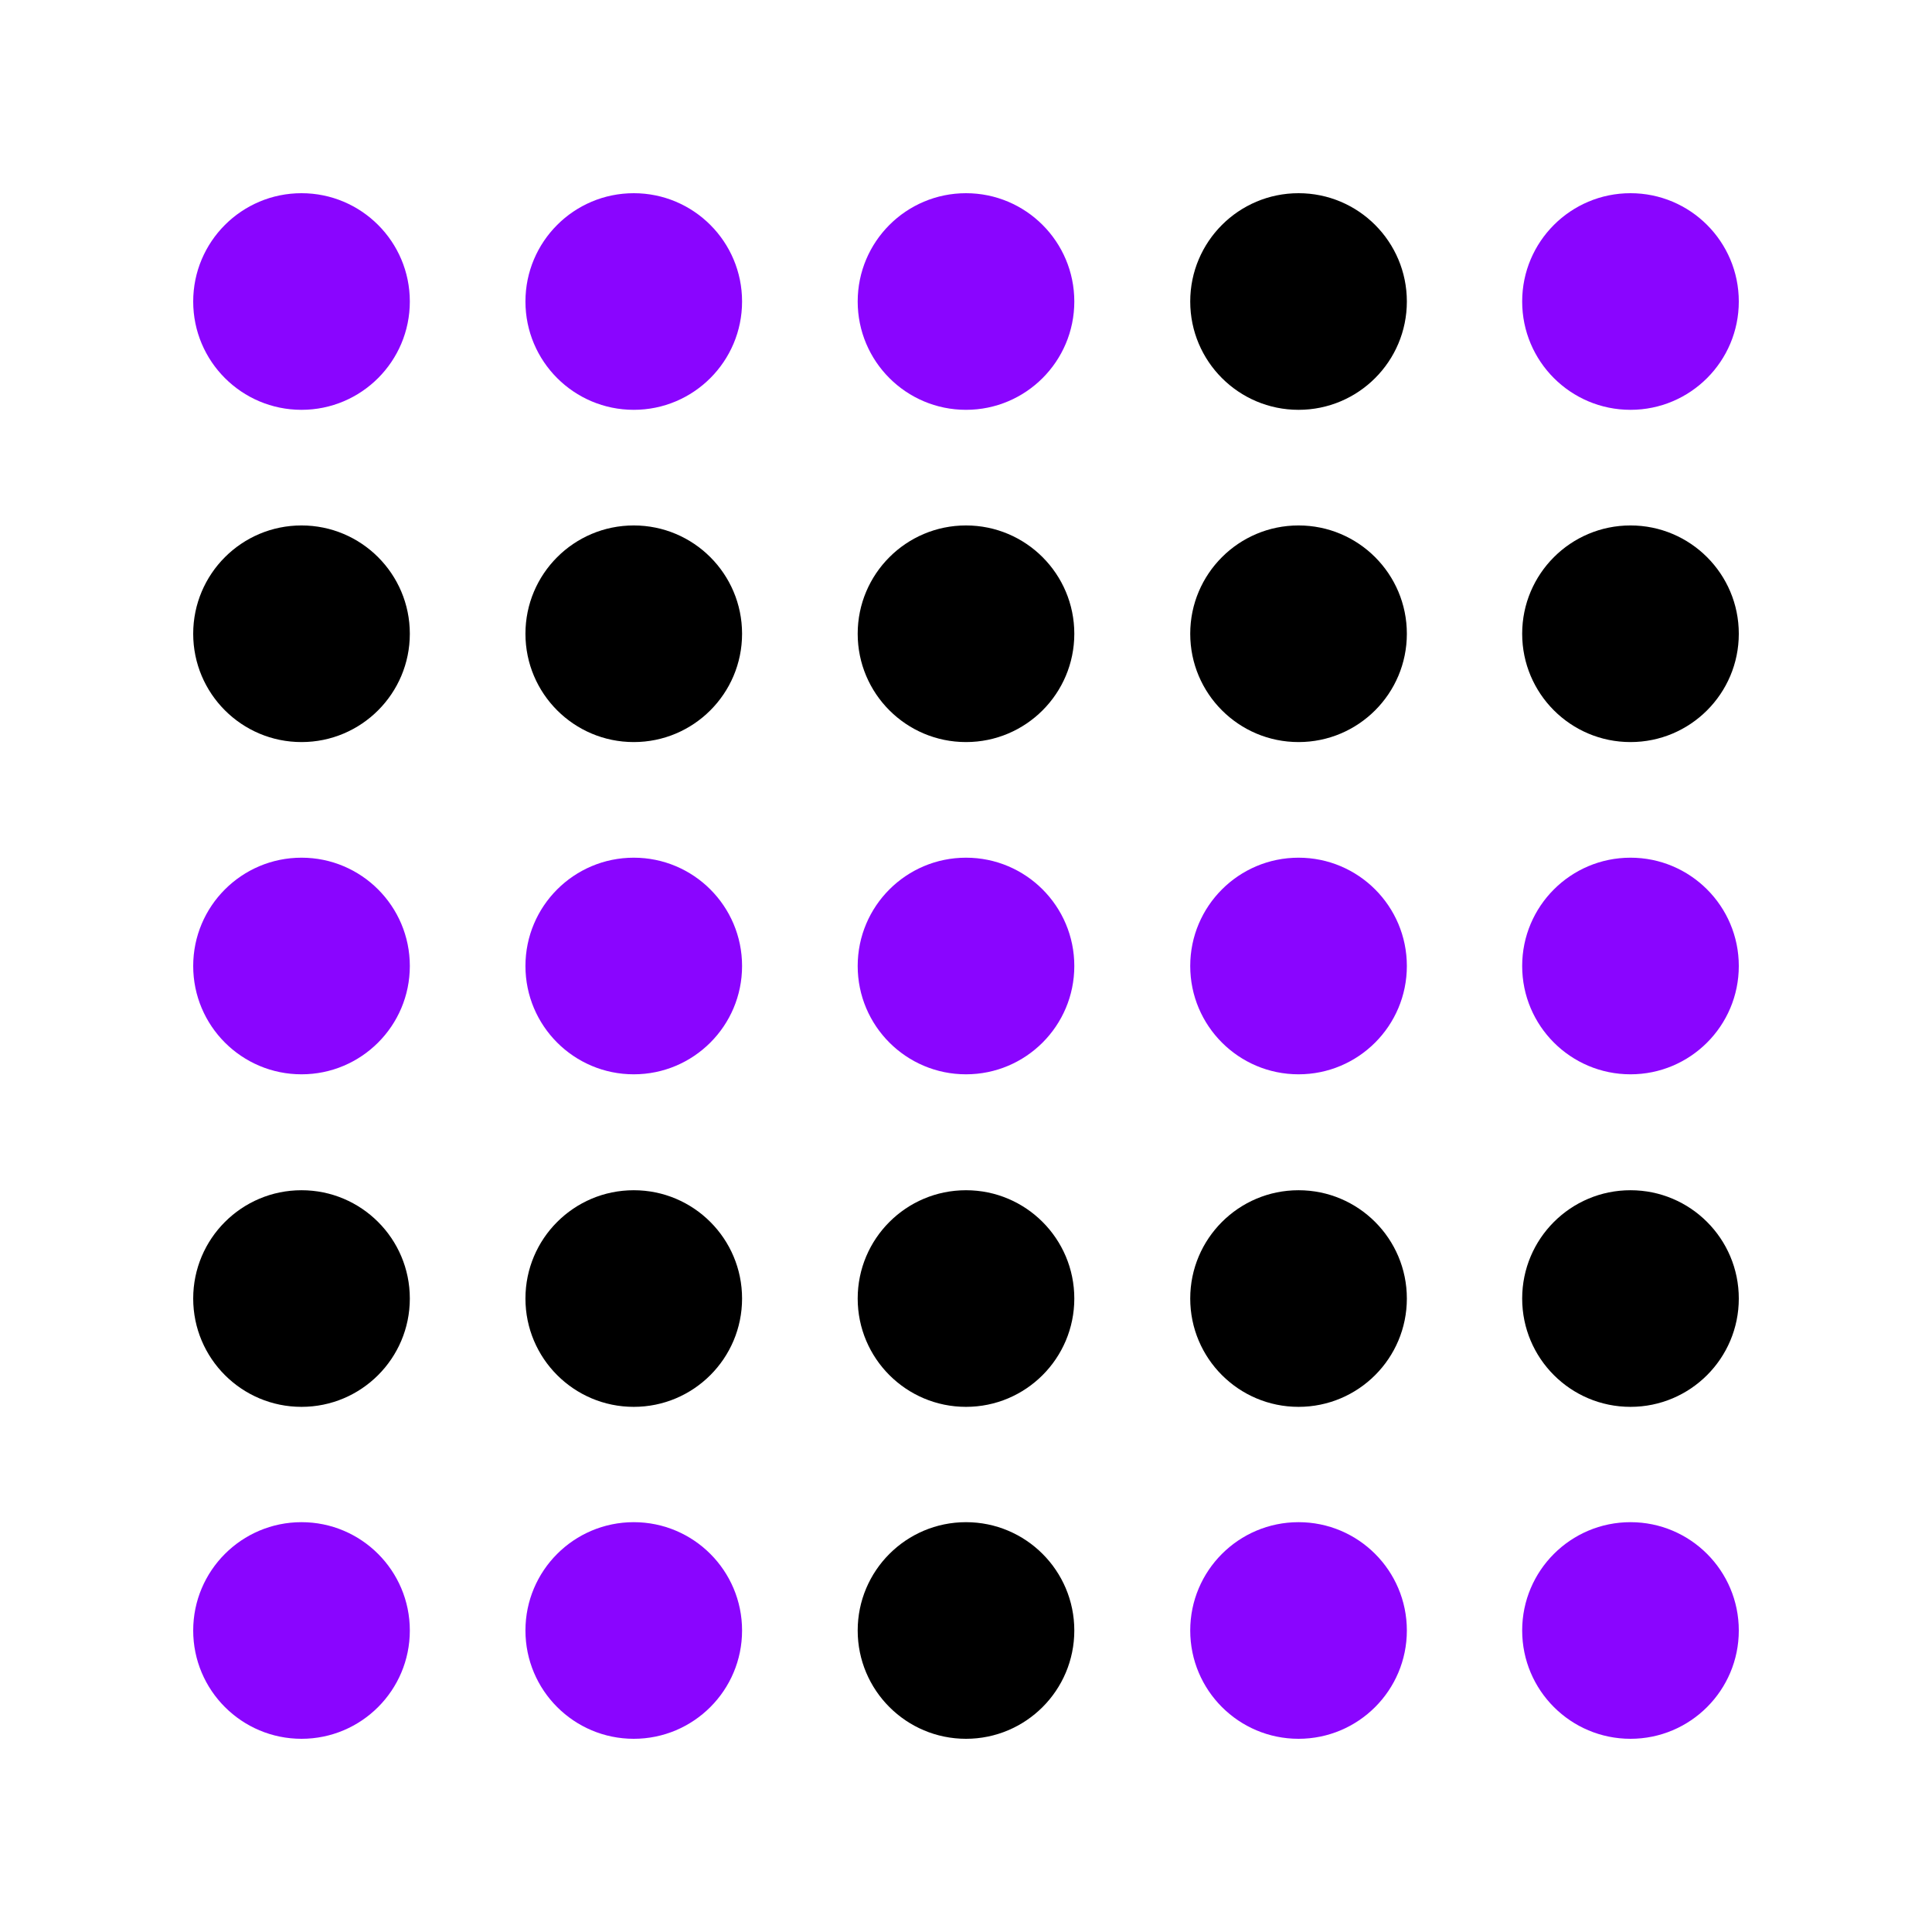
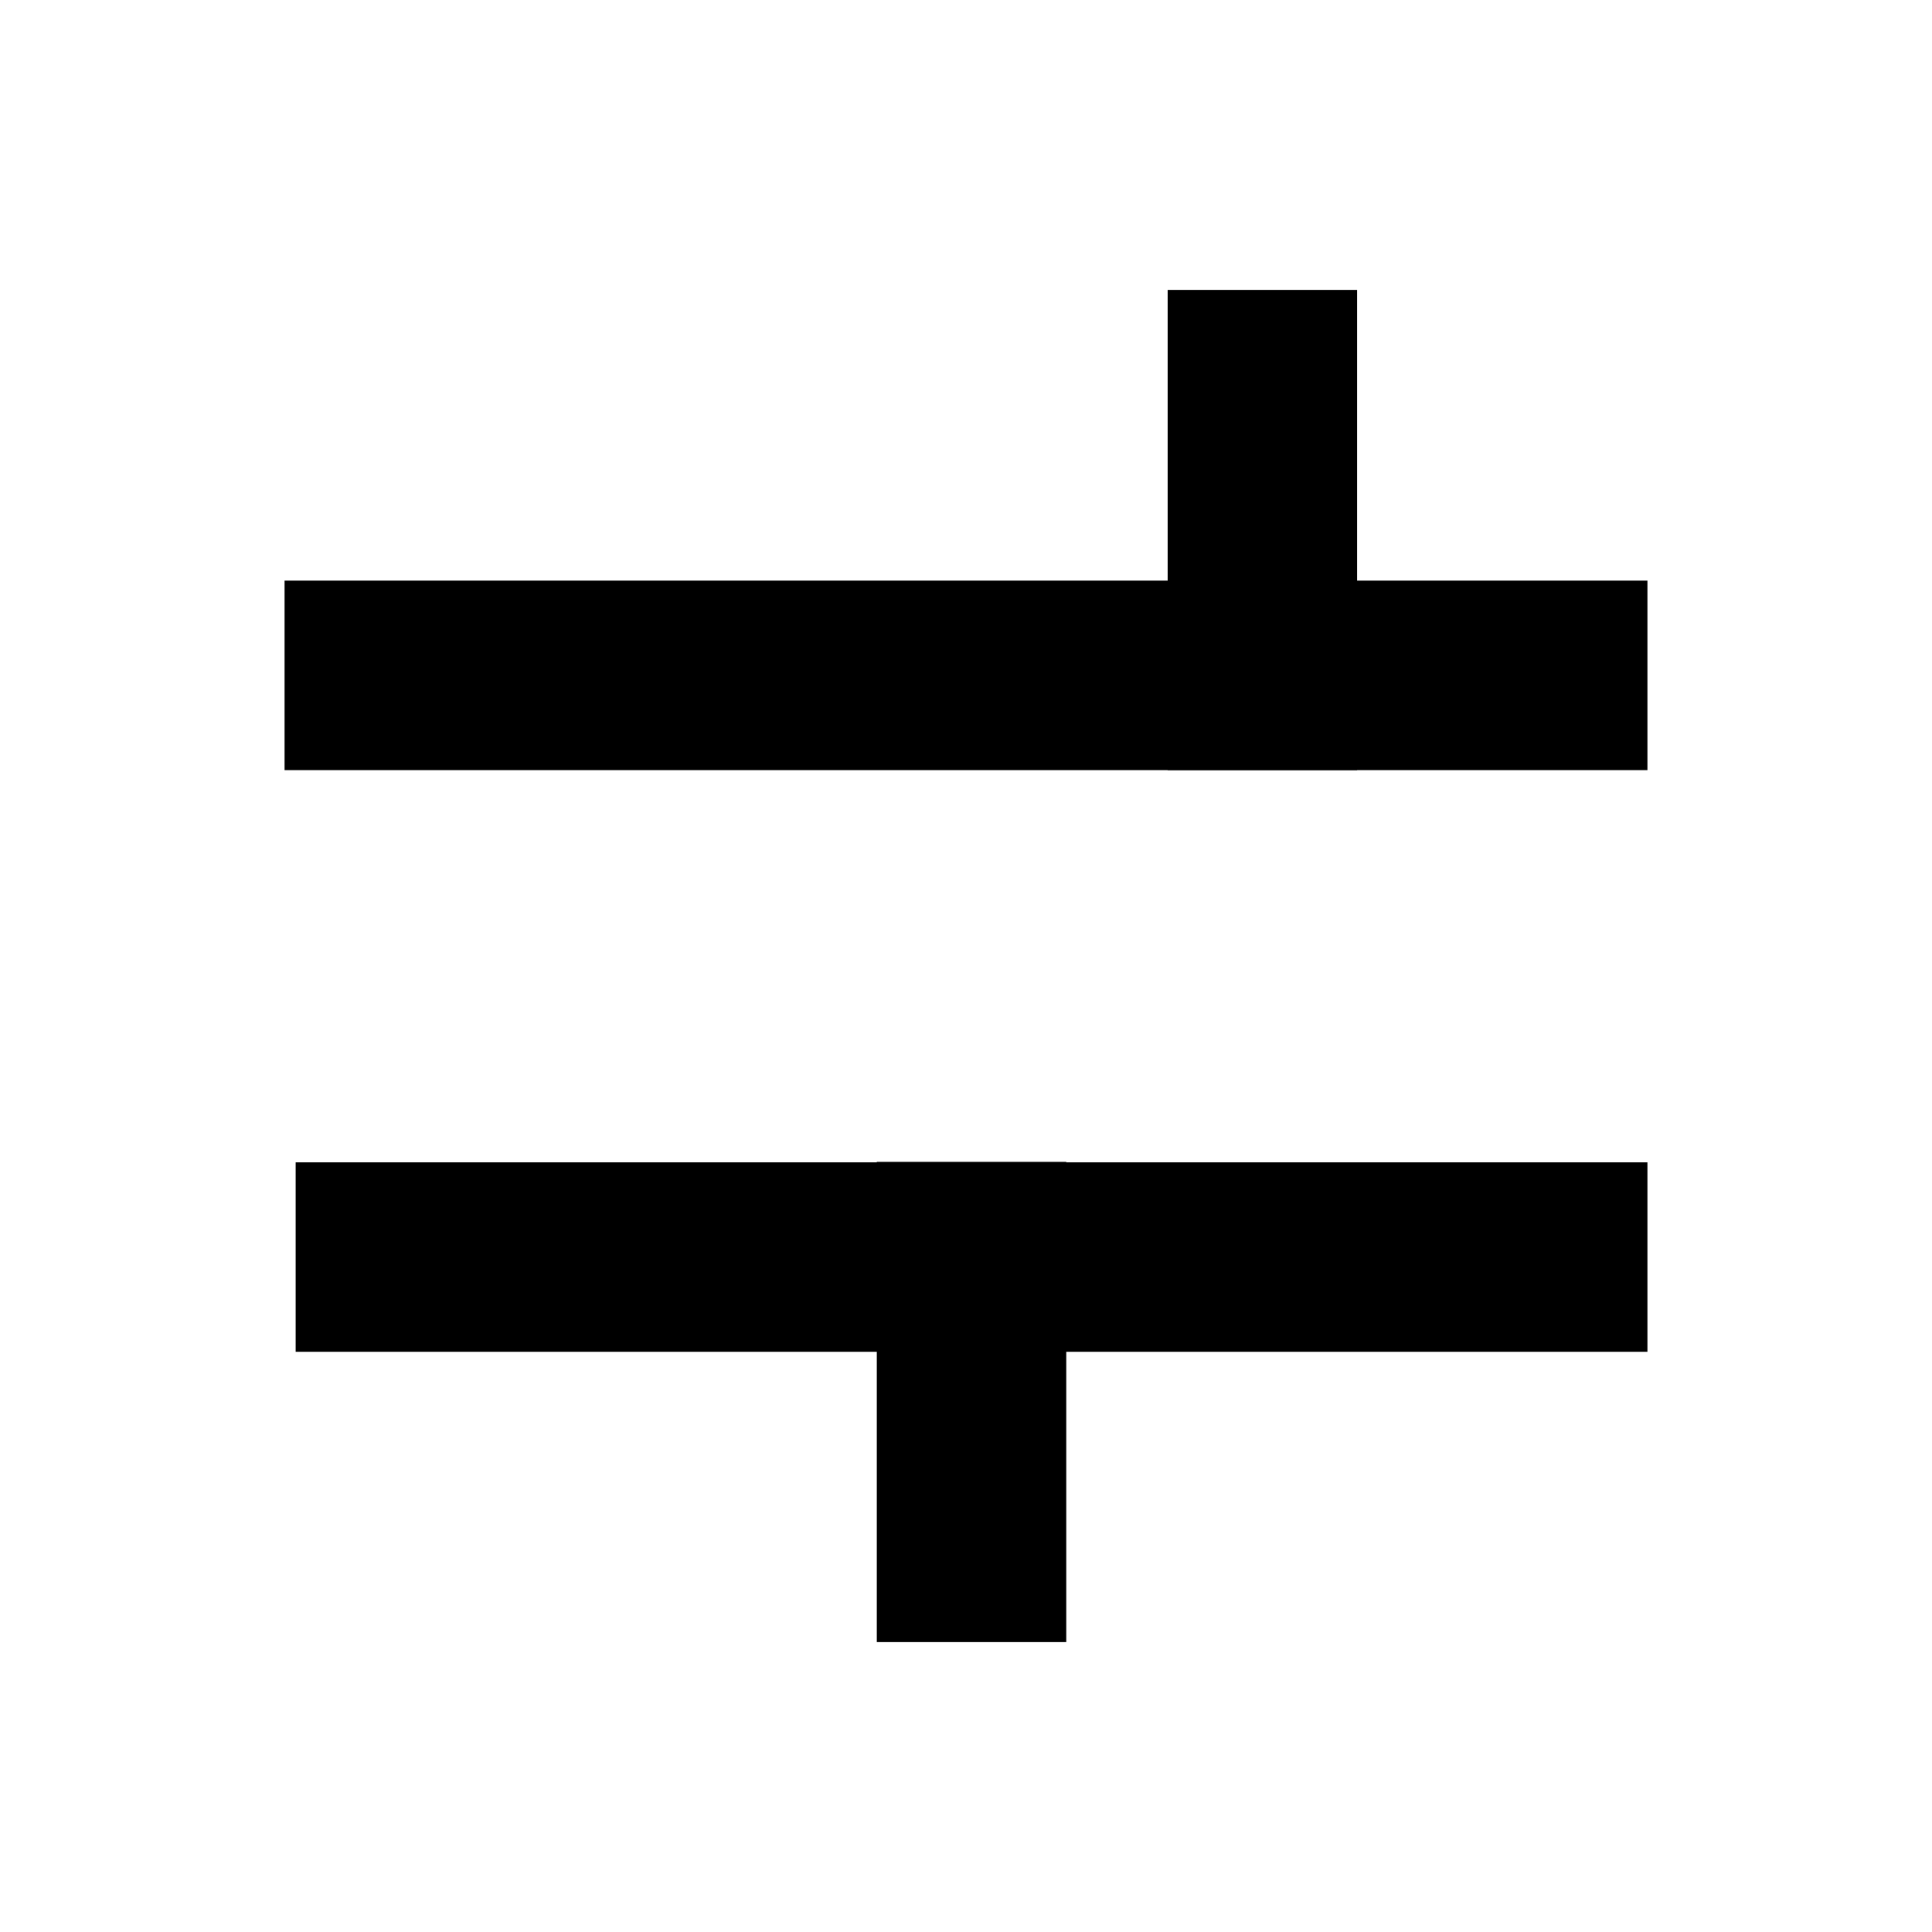
<svg xmlns="http://www.w3.org/2000/svg" width="500" zoomAndPan="magnify" viewBox="0 0 375 375" height="500" preserveAspectRatio="xMidYMid meet" version="1.0">
  <defs>
-     <clipPath id="b7cc87f822">
-       <path d="M 37.5 37.5 L 79.547 37.5 L 79.547 79.547 L 37.5 79.547 Z M 37.5 37.5 " clip-rule="nonzero" />
+     <clipPath id="7bfc11b116">
+       <path d="M 226.641 56.266 L 263.414 56.266 L 263.414 149.477 L 226.641 149.477 Z M 226.641 56.266 " clip-rule="nonzero" />
    </clipPath>
-     <clipPath id="02f29cc173">
-       <path d="M 58.523 37.5 C 46.914 37.5 37.5 46.914 37.5 58.523 C 37.5 70.133 46.914 79.547 58.523 79.547 C 70.133 79.547 79.547 70.133 79.547 58.523 C 79.547 46.914 70.133 37.5 58.523 37.5 Z M 58.523 37.5 " clip-rule="nonzero" />
+     <clipPath id="eeb35c5eb4">
+       <path d="M 0.641 0.266 L 37.414 0.266 L 37.414 93.477 L 0.641 93.477 Z M 0.641 0.266 " clip-rule="nonzero" />
    </clipPath>
-     <clipPath id="fdd6ff0044">
-       <path d="M 0.5 0.5 L 42.547 0.5 L 42.547 42.547 L 0.5 42.547 Z M 0.5 0.5 " clip-rule="nonzero" />
+     <clipPath id="6b69ad24bf">
+       <rect x="0" width="38" y="0" height="94" />
    </clipPath>
-     <clipPath id="da0d7cbfb8">
-       <path d="M 21.523 0.5 C 9.914 0.5 0.5 9.914 0.5 21.523 C 0.5 33.133 9.914 42.547 21.523 42.547 C 33.133 42.547 42.547 33.133 42.547 21.523 C 42.547 9.914 33.133 0.5 21.523 0.5 Z M 21.523 0.5 " clip-rule="nonzero" />
+     <clipPath id="0e80006c77">
+       <path d="M 57.387 225.609 L 319.766 225.609 L 319.766 262.383 L 57.387 262.383 Z M 57.387 225.609 " clip-rule="nonzero" />
    </clipPath>
-     <clipPath id="f6056f87f8">
-       <rect x="0" width="43" y="0" height="43" />
+     <clipPath id="fe30d08d84">
+       <path d="M 0.387 0.609 L 262.766 0.609 L 262.766 37.383 L 0.387 37.383 Z M 0.387 0.609 " clip-rule="nonzero" />
    </clipPath>
-     <clipPath id="c75d7dd7db">
-       <path d="M 295.453 37.5 L 337.5 37.5 L 337.5 79.547 L 295.453 79.547 Z M 295.453 37.5 " clip-rule="nonzero" />
+     <clipPath id="b27c2a2156">
+       <rect x="0" width="263" y="0" height="38" />
    </clipPath>
-     <clipPath id="fdfe52f31f">
-       <path d="M 316.477 37.5 C 304.867 37.5 295.453 46.914 295.453 58.523 C 295.453 70.133 304.867 79.547 316.477 79.547 C 328.086 79.547 337.5 70.133 337.5 58.523 C 337.5 46.914 328.086 37.5 316.477 37.5 Z M 316.477 37.5 " clip-rule="nonzero" />
+     <clipPath id="7df6dd74f3">
+       <path d="M 170.188 225.523 L 206.961 225.523 L 206.961 318.734 L 170.188 318.734 Z M 170.188 225.523 " clip-rule="nonzero" />
    </clipPath>
-     <clipPath id="7396604ff1">
-       <path d="M 0.453 0.5 L 42.5 0.5 L 42.5 42.547 L 0.453 42.547 Z M 0.453 0.5 " clip-rule="nonzero" />
+     <clipPath id="12813ee819">
+       <path d="M 0.188 0.523 L 36.961 0.523 L 36.961 93.734 L 0.188 93.734 Z M 0.188 0.523 " clip-rule="nonzero" />
    </clipPath>
-     <clipPath id="68722f628d">
-       <path d="M 21.477 0.5 C 9.867 0.5 0.453 9.914 0.453 21.523 C 0.453 33.133 9.867 42.547 21.477 42.547 C 33.086 42.547 42.5 33.133 42.5 21.523 C 42.5 9.914 33.086 0.5 21.477 0.5 Z M 21.477 0.5 " clip-rule="nonzero" />
+     <clipPath id="44396a4807">
+       <rect x="0" width="37" y="0" height="94" />
    </clipPath>
-     <clipPath id="6cba1efe5e">
-       <rect x="0" width="43" y="0" height="43" />
+     <clipPath id="000f32b70b">
+       <path d="M 55.234 112.703 L 319.766 112.703 L 319.766 149.477 L 55.234 149.477 Z M 55.234 112.703 " clip-rule="nonzero" />
    </clipPath>
-     <clipPath id="118b6ec4f4">
-       <path d="M 231.023 37.5 L 273.07 37.5 L 273.07 79.547 L 231.023 79.547 Z M 231.023 37.5 " clip-rule="nonzero" />
+     <clipPath id="71a1017df6">
+       <path d="M 0.234 0.703 L 264.766 0.703 L 264.766 37.477 L 0.234 37.477 Z M 0.234 0.703 " clip-rule="nonzero" />
    </clipPath>
-     <clipPath id="179e38db9d">
-       <path d="M 252.047 37.5 C 240.434 37.5 231.023 46.914 231.023 58.523 C 231.023 70.133 240.434 79.547 252.047 79.547 C 263.656 79.547 273.07 70.133 273.07 58.523 C 273.07 46.914 263.656 37.5 252.047 37.5 Z M 252.047 37.5 " clip-rule="nonzero" />
-     </clipPath>
-     <clipPath id="b4bcb1cd19">
-       <path d="M 0.023 0.5 L 42.07 0.5 L 42.07 42.547 L 0.023 42.547 Z M 0.023 0.5 " clip-rule="nonzero" />
-     </clipPath>
-     <clipPath id="830bb03165">
-       <path d="M 21.047 0.5 C 9.434 0.5 0.023 9.914 0.023 21.523 C 0.023 33.133 9.434 42.547 21.047 42.547 C 32.656 42.547 42.07 33.133 42.07 21.523 C 42.07 9.914 32.656 0.5 21.047 0.5 Z M 21.047 0.5 " clip-rule="nonzero" />
-     </clipPath>
-     <clipPath id="c12edaf588">
-       <rect x="0" width="43" y="0" height="43" />
-     </clipPath>
-     <clipPath id="856607cf2e">
-       <path d="M 166.477 37.5 L 208.523 37.5 L 208.523 79.547 L 166.477 79.547 Z M 166.477 37.5 " clip-rule="nonzero" />
-     </clipPath>
-     <clipPath id="7c5241857f">
-       <path d="M 187.5 37.5 C 175.891 37.5 166.477 46.914 166.477 58.523 C 166.477 70.133 175.891 79.547 187.5 79.547 C 199.109 79.547 208.523 70.133 208.523 58.523 C 208.523 46.914 199.109 37.5 187.5 37.5 Z M 187.5 37.5 " clip-rule="nonzero" />
-     </clipPath>
-     <clipPath id="4b25b740ee">
-       <path d="M 0.477 0.5 L 42.523 0.5 L 42.523 42.547 L 0.477 42.547 Z M 0.477 0.5 " clip-rule="nonzero" />
-     </clipPath>
-     <clipPath id="f55516808a">
-       <path d="M 21.5 0.5 C 9.891 0.5 0.477 9.914 0.477 21.523 C 0.477 33.133 9.891 42.547 21.5 42.547 C 33.109 42.547 42.523 33.133 42.523 21.523 C 42.523 9.914 33.109 0.5 21.5 0.5 Z M 21.5 0.5 " clip-rule="nonzero" />
-     </clipPath>
-     <clipPath id="4a8f5d9f21">
-       <rect x="0" width="43" y="0" height="43" />
-     </clipPath>
-     <clipPath id="ba460a7b41">
-       <path d="M 101.988 37.5 L 144.035 37.5 L 144.035 79.547 L 101.988 79.547 Z M 101.988 37.5 " clip-rule="nonzero" />
-     </clipPath>
-     <clipPath id="b737ef1471">
-       <path d="M 123.012 37.5 C 111.402 37.5 101.988 46.914 101.988 58.523 C 101.988 70.133 111.402 79.547 123.012 79.547 C 134.621 79.547 144.035 70.133 144.035 58.523 C 144.035 46.914 134.621 37.5 123.012 37.5 Z M 123.012 37.5 " clip-rule="nonzero" />
-     </clipPath>
-     <clipPath id="ec543668f6">
-       <path d="M 0.988 0.5 L 43.035 0.5 L 43.035 42.547 L 0.988 42.547 Z M 0.988 0.5 " clip-rule="nonzero" />
-     </clipPath>
-     <clipPath id="4775b580ec">
-       <path d="M 22.012 0.5 C 10.402 0.5 0.988 9.914 0.988 21.523 C 0.988 33.133 10.402 42.547 22.012 42.547 C 33.621 42.547 43.035 33.133 43.035 21.523 C 43.035 9.914 33.621 0.5 22.012 0.5 Z M 22.012 0.5 " clip-rule="nonzero" />
-     </clipPath>
-     <clipPath id="95c10ba6c9">
-       <rect x="0" width="44" y="0" height="43" />
-     </clipPath>
-     <clipPath id="ed54e9bbd6">
-       <path d="M 37.5 295.453 L 79.547 295.453 L 79.547 337.5 L 37.5 337.5 Z M 37.5 295.453 " clip-rule="nonzero" />
-     </clipPath>
-     <clipPath id="9eb461f416">
-       <path d="M 58.523 295.453 C 46.914 295.453 37.5 304.867 37.5 316.477 C 37.5 328.086 46.914 337.5 58.523 337.5 C 70.133 337.5 79.547 328.086 79.547 316.477 C 79.547 304.867 70.133 295.453 58.523 295.453 Z M 58.523 295.453 " clip-rule="nonzero" />
-     </clipPath>
-     <clipPath id="e988639d2c">
-       <path d="M 0.5 0.453 L 42.547 0.453 L 42.547 42.5 L 0.5 42.5 Z M 0.5 0.453 " clip-rule="nonzero" />
-     </clipPath>
-     <clipPath id="8068fa6f18">
-       <path d="M 21.523 0.453 C 9.914 0.453 0.5 9.867 0.5 21.477 C 0.5 33.086 9.914 42.5 21.523 42.5 C 33.133 42.5 42.547 33.086 42.547 21.477 C 42.547 9.867 33.133 0.453 21.523 0.453 Z M 21.523 0.453 " clip-rule="nonzero" />
-     </clipPath>
-     <clipPath id="e9993367c6">
-       <rect x="0" width="43" y="0" height="43" />
-     </clipPath>
-     <clipPath id="5bd8928b0b">
-       <path d="M 295.453 295.453 L 337.5 295.453 L 337.5 337.5 L 295.453 337.5 Z M 295.453 295.453 " clip-rule="nonzero" />
-     </clipPath>
-     <clipPath id="c57d784dae">
-       <path d="M 316.477 295.453 C 304.867 295.453 295.453 304.867 295.453 316.477 C 295.453 328.086 304.867 337.5 316.477 337.5 C 328.086 337.5 337.5 328.086 337.5 316.477 C 337.5 304.867 328.086 295.453 316.477 295.453 Z M 316.477 295.453 " clip-rule="nonzero" />
-     </clipPath>
-     <clipPath id="91f82d8975">
-       <path d="M 0.453 0.453 L 42.5 0.453 L 42.5 42.5 L 0.453 42.5 Z M 0.453 0.453 " clip-rule="nonzero" />
-     </clipPath>
-     <clipPath id="a31ecbf1a3">
-       <path d="M 21.477 0.453 C 9.867 0.453 0.453 9.867 0.453 21.477 C 0.453 33.086 9.867 42.5 21.477 42.5 C 33.086 42.5 42.5 33.086 42.5 21.477 C 42.5 9.867 33.086 0.453 21.477 0.453 Z M 21.477 0.453 " clip-rule="nonzero" />
-     </clipPath>
-     <clipPath id="d0fc33771a">
-       <rect x="0" width="43" y="0" height="43" />
-     </clipPath>
-     <clipPath id="ccffa9a12c">
-       <path d="M 231.023 295.453 L 273.07 295.453 L 273.07 337.5 L 231.023 337.5 Z M 231.023 295.453 " clip-rule="nonzero" />
-     </clipPath>
-     <clipPath id="209bd04073">
-       <path d="M 252.047 295.453 C 240.434 295.453 231.023 304.867 231.023 316.477 C 231.023 328.086 240.434 337.5 252.047 337.5 C 263.656 337.5 273.07 328.086 273.07 316.477 C 273.07 304.867 263.656 295.453 252.047 295.453 Z M 252.047 295.453 " clip-rule="nonzero" />
-     </clipPath>
-     <clipPath id="bd1d954bd2">
-       <path d="M 0.023 0.453 L 42.07 0.453 L 42.07 42.5 L 0.023 42.5 Z M 0.023 0.453 " clip-rule="nonzero" />
-     </clipPath>
-     <clipPath id="dc07e98815">
-       <path d="M 21.047 0.453 C 9.434 0.453 0.023 9.867 0.023 21.477 C 0.023 33.086 9.434 42.5 21.047 42.5 C 32.656 42.5 42.07 33.086 42.07 21.477 C 42.07 9.867 32.656 0.453 21.047 0.453 Z M 21.047 0.453 " clip-rule="nonzero" />
-     </clipPath>
-     <clipPath id="2697243ef0">
-       <rect x="0" width="43" y="0" height="43" />
-     </clipPath>
-     <clipPath id="33dfe5d5b3">
-       <path d="M 166.477 295.453 L 208.523 295.453 L 208.523 337.5 L 166.477 337.5 Z M 166.477 295.453 " clip-rule="nonzero" />
-     </clipPath>
-     <clipPath id="868593ef85">
-       <path d="M 187.5 295.453 C 175.891 295.453 166.477 304.867 166.477 316.477 C 166.477 328.086 175.891 337.5 187.5 337.5 C 199.109 337.5 208.523 328.086 208.523 316.477 C 208.523 304.867 199.109 295.453 187.5 295.453 Z M 187.5 295.453 " clip-rule="nonzero" />
-     </clipPath>
-     <clipPath id="5029c02cc2">
-       <path d="M 0.477 0.453 L 42.523 0.453 L 42.523 42.5 L 0.477 42.5 Z M 0.477 0.453 " clip-rule="nonzero" />
-     </clipPath>
-     <clipPath id="95cfa696e7">
-       <path d="M 21.5 0.453 C 9.891 0.453 0.477 9.867 0.477 21.477 C 0.477 33.086 9.891 42.5 21.5 42.5 C 33.109 42.5 42.523 33.086 42.523 21.477 C 42.523 9.867 33.109 0.453 21.5 0.453 Z M 21.5 0.453 " clip-rule="nonzero" />
-     </clipPath>
-     <clipPath id="de956179e1">
-       <rect x="0" width="43" y="0" height="43" />
-     </clipPath>
-     <clipPath id="b2291c31e9">
-       <path d="M 101.988 295.453 L 144.035 295.453 L 144.035 337.5 L 101.988 337.5 Z M 101.988 295.453 " clip-rule="nonzero" />
-     </clipPath>
-     <clipPath id="14c9822f88">
-       <path d="M 123.012 295.453 C 111.402 295.453 101.988 304.867 101.988 316.477 C 101.988 328.086 111.402 337.5 123.012 337.5 C 134.621 337.5 144.035 328.086 144.035 316.477 C 144.035 304.867 134.621 295.453 123.012 295.453 Z M 123.012 295.453 " clip-rule="nonzero" />
-     </clipPath>
-     <clipPath id="e971807c62">
-       <path d="M 0.988 0.453 L 43.035 0.453 L 43.035 42.5 L 0.988 42.5 Z M 0.988 0.453 " clip-rule="nonzero" />
-     </clipPath>
-     <clipPath id="0590943bae">
-       <path d="M 22.012 0.453 C 10.402 0.453 0.988 9.867 0.988 21.477 C 0.988 33.086 10.402 42.5 22.012 42.5 C 33.621 42.5 43.035 33.086 43.035 21.477 C 43.035 9.867 33.621 0.453 22.012 0.453 Z M 22.012 0.453 " clip-rule="nonzero" />
-     </clipPath>
-     <clipPath id="23e03522a2">
-       <rect x="0" width="44" y="0" height="43" />
-     </clipPath>
-     <clipPath id="eceee1258b">
-       <path d="M 37.5 166.477 L 79.547 166.477 L 79.547 208.523 L 37.5 208.523 Z M 37.5 166.477 " clip-rule="nonzero" />
-     </clipPath>
-     <clipPath id="30b3b75b47">
-       <path d="M 58.523 166.477 C 46.914 166.477 37.5 175.891 37.5 187.5 C 37.5 199.109 46.914 208.523 58.523 208.523 C 70.133 208.523 79.547 199.109 79.547 187.5 C 79.547 175.891 70.133 166.477 58.523 166.477 Z M 58.523 166.477 " clip-rule="nonzero" />
-     </clipPath>
-     <clipPath id="5378fe4a73">
-       <path d="M 0.5 0.477 L 42.547 0.477 L 42.547 42.523 L 0.5 42.523 Z M 0.5 0.477 " clip-rule="nonzero" />
-     </clipPath>
-     <clipPath id="c8bc619ed7">
-       <path d="M 21.523 0.477 C 9.914 0.477 0.5 9.891 0.5 21.5 C 0.5 33.109 9.914 42.523 21.523 42.523 C 33.133 42.523 42.547 33.109 42.547 21.5 C 42.547 9.891 33.133 0.477 21.523 0.477 Z M 21.523 0.477 " clip-rule="nonzero" />
-     </clipPath>
-     <clipPath id="21b61b2e5c">
-       <rect x="0" width="43" y="0" height="43" />
-     </clipPath>
-     <clipPath id="1d95ecb900">
-       <path d="M 295.453 166.477 L 337.5 166.477 L 337.5 208.523 L 295.453 208.523 Z M 295.453 166.477 " clip-rule="nonzero" />
-     </clipPath>
-     <clipPath id="af0bd61347">
-       <path d="M 316.477 166.477 C 304.867 166.477 295.453 175.891 295.453 187.5 C 295.453 199.109 304.867 208.523 316.477 208.523 C 328.086 208.523 337.5 199.109 337.5 187.5 C 337.5 175.891 328.086 166.477 316.477 166.477 Z M 316.477 166.477 " clip-rule="nonzero" />
-     </clipPath>
-     <clipPath id="a9f5975d07">
-       <path d="M 0.453 0.477 L 42.5 0.477 L 42.5 42.523 L 0.453 42.523 Z M 0.453 0.477 " clip-rule="nonzero" />
-     </clipPath>
-     <clipPath id="ce260add7e">
-       <path d="M 21.477 0.477 C 9.867 0.477 0.453 9.891 0.453 21.5 C 0.453 33.109 9.867 42.523 21.477 42.523 C 33.086 42.523 42.5 33.109 42.5 21.5 C 42.5 9.891 33.086 0.477 21.477 0.477 Z M 21.477 0.477 " clip-rule="nonzero" />
-     </clipPath>
-     <clipPath id="e626dcbe50">
-       <rect x="0" width="43" y="0" height="43" />
-     </clipPath>
-     <clipPath id="379499e647">
-       <path d="M 231.023 166.477 L 273.07 166.477 L 273.07 208.523 L 231.023 208.523 Z M 231.023 166.477 " clip-rule="nonzero" />
-     </clipPath>
-     <clipPath id="6889b9fab6">
-       <path d="M 252.047 166.477 C 240.434 166.477 231.023 175.891 231.023 187.5 C 231.023 199.109 240.434 208.523 252.047 208.523 C 263.656 208.523 273.07 199.109 273.07 187.5 C 273.07 175.891 263.656 166.477 252.047 166.477 Z M 252.047 166.477 " clip-rule="nonzero" />
-     </clipPath>
-     <clipPath id="1372a84f06">
-       <path d="M 0.023 0.477 L 42.07 0.477 L 42.07 42.523 L 0.023 42.523 Z M 0.023 0.477 " clip-rule="nonzero" />
-     </clipPath>
-     <clipPath id="d6b8e5fdc6">
-       <path d="M 21.047 0.477 C 9.434 0.477 0.023 9.891 0.023 21.5 C 0.023 33.109 9.434 42.523 21.047 42.523 C 32.656 42.523 42.07 33.109 42.07 21.5 C 42.07 9.891 32.656 0.477 21.047 0.477 Z M 21.047 0.477 " clip-rule="nonzero" />
-     </clipPath>
-     <clipPath id="0b985d73a5">
-       <rect x="0" width="43" y="0" height="43" />
-     </clipPath>
-     <clipPath id="0a0284154e">
-       <path d="M 166.477 166.477 L 208.523 166.477 L 208.523 208.523 L 166.477 208.523 Z M 166.477 166.477 " clip-rule="nonzero" />
-     </clipPath>
-     <clipPath id="e93cb7ee69">
-       <path d="M 187.5 166.477 C 175.891 166.477 166.477 175.891 166.477 187.5 C 166.477 199.109 175.891 208.523 187.5 208.523 C 199.109 208.523 208.523 199.109 208.523 187.5 C 208.523 175.891 199.109 166.477 187.5 166.477 Z M 187.5 166.477 " clip-rule="nonzero" />
-     </clipPath>
-     <clipPath id="f1bafcbc24">
-       <path d="M 0.477 0.477 L 42.523 0.477 L 42.523 42.523 L 0.477 42.523 Z M 0.477 0.477 " clip-rule="nonzero" />
-     </clipPath>
-     <clipPath id="c677a18184">
-       <path d="M 21.5 0.477 C 9.891 0.477 0.477 9.891 0.477 21.5 C 0.477 33.109 9.891 42.523 21.5 42.523 C 33.109 42.523 42.523 33.109 42.523 21.5 C 42.523 9.891 33.109 0.477 21.5 0.477 Z M 21.5 0.477 " clip-rule="nonzero" />
-     </clipPath>
-     <clipPath id="b9fa4a640c">
-       <rect x="0" width="43" y="0" height="43" />
-     </clipPath>
-     <clipPath id="f94571012c">
-       <path d="M 101.988 166.477 L 144.035 166.477 L 144.035 208.523 L 101.988 208.523 Z M 101.988 166.477 " clip-rule="nonzero" />
-     </clipPath>
-     <clipPath id="8669f1c27a">
-       <path d="M 123.012 166.477 C 111.402 166.477 101.988 175.891 101.988 187.5 C 101.988 199.109 111.402 208.523 123.012 208.523 C 134.621 208.523 144.035 199.109 144.035 187.5 C 144.035 175.891 134.621 166.477 123.012 166.477 Z M 123.012 166.477 " clip-rule="nonzero" />
-     </clipPath>
-     <clipPath id="a9ed432343">
-       <path d="M 0.988 0.477 L 43.035 0.477 L 43.035 42.523 L 0.988 42.523 Z M 0.988 0.477 " clip-rule="nonzero" />
-     </clipPath>
-     <clipPath id="088f2f3dbe">
-       <path d="M 22.012 0.477 C 10.402 0.477 0.988 9.891 0.988 21.5 C 0.988 33.109 10.402 42.523 22.012 42.523 C 33.621 42.523 43.035 33.109 43.035 21.5 C 43.035 9.891 33.621 0.477 22.012 0.477 Z M 22.012 0.477 " clip-rule="nonzero" />
-     </clipPath>
-     <clipPath id="9336998949">
-       <rect x="0" width="44" y="0" height="43" />
-     </clipPath>
-     <clipPath id="c0efee5234">
-       <path d="M 37.5 101.988 L 79.547 101.988 L 79.547 144.035 L 37.5 144.035 Z M 37.5 101.988 " clip-rule="nonzero" />
-     </clipPath>
-     <clipPath id="b6cf9d749a">
-       <path d="M 58.523 101.988 C 46.914 101.988 37.5 111.402 37.5 123.012 C 37.5 134.621 46.914 144.035 58.523 144.035 C 70.133 144.035 79.547 134.621 79.547 123.012 C 79.547 111.402 70.133 101.988 58.523 101.988 Z M 58.523 101.988 " clip-rule="nonzero" />
-     </clipPath>
-     <clipPath id="60d3633d53">
-       <path d="M 0.5 0.988 L 42.547 0.988 L 42.547 43.035 L 0.5 43.035 Z M 0.5 0.988 " clip-rule="nonzero" />
-     </clipPath>
-     <clipPath id="21f1a8322a">
-       <path d="M 21.523 0.988 C 9.914 0.988 0.5 10.402 0.5 22.012 C 0.5 33.621 9.914 43.035 21.523 43.035 C 33.133 43.035 42.547 33.621 42.547 22.012 C 42.547 10.402 33.133 0.988 21.523 0.988 Z M 21.523 0.988 " clip-rule="nonzero" />
-     </clipPath>
-     <clipPath id="f93ada8187">
-       <rect x="0" width="43" y="0" height="44" />
-     </clipPath>
-     <clipPath id="3c3d3bcbf8">
-       <path d="M 295.453 101.988 L 337.5 101.988 L 337.5 144.035 L 295.453 144.035 Z M 295.453 101.988 " clip-rule="nonzero" />
-     </clipPath>
-     <clipPath id="3fba722ae5">
-       <path d="M 316.477 101.988 C 304.867 101.988 295.453 111.402 295.453 123.012 C 295.453 134.621 304.867 144.035 316.477 144.035 C 328.086 144.035 337.5 134.621 337.5 123.012 C 337.5 111.402 328.086 101.988 316.477 101.988 Z M 316.477 101.988 " clip-rule="nonzero" />
-     </clipPath>
-     <clipPath id="293de16fcd">
-       <path d="M 0.453 0.988 L 42.5 0.988 L 42.5 43.035 L 0.453 43.035 Z M 0.453 0.988 " clip-rule="nonzero" />
-     </clipPath>
-     <clipPath id="0b7e45faa5">
-       <path d="M 21.477 0.988 C 9.867 0.988 0.453 10.402 0.453 22.012 C 0.453 33.621 9.867 43.035 21.477 43.035 C 33.086 43.035 42.5 33.621 42.5 22.012 C 42.5 10.402 33.086 0.988 21.477 0.988 Z M 21.477 0.988 " clip-rule="nonzero" />
-     </clipPath>
-     <clipPath id="a8d4a1ae38">
-       <rect x="0" width="43" y="0" height="44" />
-     </clipPath>
-     <clipPath id="5035fed8fd">
-       <path d="M 231.023 101.988 L 273.07 101.988 L 273.07 144.035 L 231.023 144.035 Z M 231.023 101.988 " clip-rule="nonzero" />
-     </clipPath>
-     <clipPath id="8885e9b8c9">
-       <path d="M 252.047 101.988 C 240.434 101.988 231.023 111.402 231.023 123.012 C 231.023 134.621 240.434 144.035 252.047 144.035 C 263.656 144.035 273.07 134.621 273.07 123.012 C 273.07 111.402 263.656 101.988 252.047 101.988 Z M 252.047 101.988 " clip-rule="nonzero" />
-     </clipPath>
-     <clipPath id="2d8fdd0904">
-       <path d="M 0.023 0.988 L 42.07 0.988 L 42.07 43.035 L 0.023 43.035 Z M 0.023 0.988 " clip-rule="nonzero" />
-     </clipPath>
-     <clipPath id="76932dae10">
-       <path d="M 21.047 0.988 C 9.434 0.988 0.023 10.402 0.023 22.012 C 0.023 33.621 9.434 43.035 21.047 43.035 C 32.656 43.035 42.07 33.621 42.07 22.012 C 42.07 10.402 32.656 0.988 21.047 0.988 Z M 21.047 0.988 " clip-rule="nonzero" />
-     </clipPath>
-     <clipPath id="a05b158762">
-       <rect x="0" width="43" y="0" height="44" />
-     </clipPath>
-     <clipPath id="60eee6639b">
-       <path d="M 166.477 101.988 L 208.523 101.988 L 208.523 144.035 L 166.477 144.035 Z M 166.477 101.988 " clip-rule="nonzero" />
-     </clipPath>
-     <clipPath id="4ef5e6e642">
-       <path d="M 187.5 101.988 C 175.891 101.988 166.477 111.402 166.477 123.012 C 166.477 134.621 175.891 144.035 187.5 144.035 C 199.109 144.035 208.523 134.621 208.523 123.012 C 208.523 111.402 199.109 101.988 187.5 101.988 Z M 187.5 101.988 " clip-rule="nonzero" />
-     </clipPath>
-     <clipPath id="2bed0aef2b">
-       <path d="M 0.477 0.988 L 42.523 0.988 L 42.523 43.035 L 0.477 43.035 Z M 0.477 0.988 " clip-rule="nonzero" />
-     </clipPath>
-     <clipPath id="0ede3323c9">
-       <path d="M 21.5 0.988 C 9.891 0.988 0.477 10.402 0.477 22.012 C 0.477 33.621 9.891 43.035 21.5 43.035 C 33.109 43.035 42.523 33.621 42.523 22.012 C 42.523 10.402 33.109 0.988 21.5 0.988 Z M 21.5 0.988 " clip-rule="nonzero" />
-     </clipPath>
-     <clipPath id="4d3028352e">
-       <rect x="0" width="43" y="0" height="44" />
-     </clipPath>
-     <clipPath id="fd2232aeb9">
-       <path d="M 101.988 101.988 L 144.035 101.988 L 144.035 144.035 L 101.988 144.035 Z M 101.988 101.988 " clip-rule="nonzero" />
-     </clipPath>
-     <clipPath id="9c3bedee7a">
-       <path d="M 123.012 101.988 C 111.402 101.988 101.988 111.402 101.988 123.012 C 101.988 134.621 111.402 144.035 123.012 144.035 C 134.621 144.035 144.035 134.621 144.035 123.012 C 144.035 111.402 134.621 101.988 123.012 101.988 Z M 123.012 101.988 " clip-rule="nonzero" />
-     </clipPath>
-     <clipPath id="15a719ae44">
-       <path d="M 0.988 0.988 L 43.035 0.988 L 43.035 43.035 L 0.988 43.035 Z M 0.988 0.988 " clip-rule="nonzero" />
-     </clipPath>
-     <clipPath id="bb951fc523">
-       <path d="M 22.012 0.988 C 10.402 0.988 0.988 10.402 0.988 22.012 C 0.988 33.621 10.402 43.035 22.012 43.035 C 33.621 43.035 43.035 33.621 43.035 22.012 C 43.035 10.402 33.621 0.988 22.012 0.988 Z M 22.012 0.988 " clip-rule="nonzero" />
-     </clipPath>
-     <clipPath id="46f3071508">
-       <rect x="0" width="44" y="0" height="44" />
-     </clipPath>
-     <clipPath id="10968c56b4">
-       <path d="M 37.5 231.023 L 79.547 231.023 L 79.547 273.07 L 37.5 273.07 Z M 37.5 231.023 " clip-rule="nonzero" />
-     </clipPath>
-     <clipPath id="f6e0f48265">
-       <path d="M 58.523 231.023 C 46.914 231.023 37.5 240.434 37.5 252.047 C 37.5 263.656 46.914 273.07 58.523 273.07 C 70.133 273.07 79.547 263.656 79.547 252.047 C 79.547 240.434 70.133 231.023 58.523 231.023 Z M 58.523 231.023 " clip-rule="nonzero" />
-     </clipPath>
-     <clipPath id="50714ea303">
-       <path d="M 0.5 0.023 L 42.547 0.023 L 42.547 42.07 L 0.5 42.07 Z M 0.5 0.023 " clip-rule="nonzero" />
-     </clipPath>
-     <clipPath id="cc716c8c0c">
-       <path d="M 21.523 0.023 C 9.914 0.023 0.5 9.434 0.5 21.047 C 0.5 32.656 9.914 42.07 21.523 42.07 C 33.133 42.07 42.547 32.656 42.547 21.047 C 42.547 9.434 33.133 0.023 21.523 0.023 Z M 21.523 0.023 " clip-rule="nonzero" />
-     </clipPath>
-     <clipPath id="72f7e47571">
-       <rect x="0" width="43" y="0" height="43" />
-     </clipPath>
-     <clipPath id="b6e3fae7d1">
-       <path d="M 295.453 231.023 L 337.5 231.023 L 337.5 273.07 L 295.453 273.07 Z M 295.453 231.023 " clip-rule="nonzero" />
-     </clipPath>
-     <clipPath id="f626abf503">
-       <path d="M 316.477 231.023 C 304.867 231.023 295.453 240.434 295.453 252.047 C 295.453 263.656 304.867 273.07 316.477 273.07 C 328.086 273.07 337.5 263.656 337.5 252.047 C 337.5 240.434 328.086 231.023 316.477 231.023 Z M 316.477 231.023 " clip-rule="nonzero" />
-     </clipPath>
-     <clipPath id="b4f3cbee93">
-       <path d="M 0.453 0.023 L 42.5 0.023 L 42.5 42.07 L 0.453 42.07 Z M 0.453 0.023 " clip-rule="nonzero" />
-     </clipPath>
-     <clipPath id="bfdba4bf76">
-       <path d="M 21.477 0.023 C 9.867 0.023 0.453 9.434 0.453 21.047 C 0.453 32.656 9.867 42.07 21.477 42.07 C 33.086 42.07 42.5 32.656 42.5 21.047 C 42.5 9.434 33.086 0.023 21.477 0.023 Z M 21.477 0.023 " clip-rule="nonzero" />
-     </clipPath>
-     <clipPath id="e513407430">
-       <rect x="0" width="43" y="0" height="43" />
-     </clipPath>
-     <clipPath id="2dc899fc70">
-       <path d="M 231.023 231.023 L 273.07 231.023 L 273.07 273.07 L 231.023 273.07 Z M 231.023 231.023 " clip-rule="nonzero" />
-     </clipPath>
-     <clipPath id="5f4e17e249">
-       <path d="M 252.047 231.023 C 240.434 231.023 231.023 240.434 231.023 252.047 C 231.023 263.656 240.434 273.07 252.047 273.07 C 263.656 273.07 273.07 263.656 273.07 252.047 C 273.07 240.434 263.656 231.023 252.047 231.023 Z M 252.047 231.023 " clip-rule="nonzero" />
-     </clipPath>
-     <clipPath id="b458015b66">
-       <path d="M 0.023 0.023 L 42.07 0.023 L 42.07 42.07 L 0.023 42.07 Z M 0.023 0.023 " clip-rule="nonzero" />
-     </clipPath>
-     <clipPath id="5a79d9d069">
-       <path d="M 21.047 0.023 C 9.434 0.023 0.023 9.434 0.023 21.047 C 0.023 32.656 9.434 42.07 21.047 42.07 C 32.656 42.07 42.07 32.656 42.07 21.047 C 42.07 9.434 32.656 0.023 21.047 0.023 Z M 21.047 0.023 " clip-rule="nonzero" />
-     </clipPath>
-     <clipPath id="c8bd1f9fed">
-       <rect x="0" width="43" y="0" height="43" />
-     </clipPath>
-     <clipPath id="259c7cb53d">
-       <path d="M 166.477 231.023 L 208.523 231.023 L 208.523 273.07 L 166.477 273.07 Z M 166.477 231.023 " clip-rule="nonzero" />
-     </clipPath>
-     <clipPath id="c2c233b73b">
-       <path d="M 187.5 231.023 C 175.891 231.023 166.477 240.434 166.477 252.047 C 166.477 263.656 175.891 273.07 187.5 273.07 C 199.109 273.07 208.523 263.656 208.523 252.047 C 208.523 240.434 199.109 231.023 187.5 231.023 Z M 187.5 231.023 " clip-rule="nonzero" />
-     </clipPath>
-     <clipPath id="e83d10448b">
-       <path d="M 0.477 0.023 L 42.523 0.023 L 42.523 42.07 L 0.477 42.07 Z M 0.477 0.023 " clip-rule="nonzero" />
-     </clipPath>
-     <clipPath id="a8197e1648">
-       <path d="M 21.5 0.023 C 9.891 0.023 0.477 9.434 0.477 21.047 C 0.477 32.656 9.891 42.07 21.5 42.07 C 33.109 42.07 42.523 32.656 42.523 21.047 C 42.523 9.434 33.109 0.023 21.5 0.023 Z M 21.5 0.023 " clip-rule="nonzero" />
-     </clipPath>
-     <clipPath id="f3873034eb">
-       <rect x="0" width="43" y="0" height="43" />
-     </clipPath>
-     <clipPath id="1fe539aef9">
-       <path d="M 101.988 231.023 L 144.035 231.023 L 144.035 273.07 L 101.988 273.07 Z M 101.988 231.023 " clip-rule="nonzero" />
-     </clipPath>
-     <clipPath id="65955cf629">
-       <path d="M 123.012 231.023 C 111.402 231.023 101.988 240.434 101.988 252.047 C 101.988 263.656 111.402 273.07 123.012 273.07 C 134.621 273.07 144.035 263.656 144.035 252.047 C 144.035 240.434 134.621 231.023 123.012 231.023 Z M 123.012 231.023 " clip-rule="nonzero" />
-     </clipPath>
-     <clipPath id="f619ba187a">
-       <path d="M 0.988 0.023 L 43.035 0.023 L 43.035 42.07 L 0.988 42.07 Z M 0.988 0.023 " clip-rule="nonzero" />
-     </clipPath>
-     <clipPath id="034f20ec25">
-       <path d="M 22.012 0.023 C 10.402 0.023 0.988 9.434 0.988 21.047 C 0.988 32.656 10.402 42.07 22.012 42.07 C 33.621 42.07 43.035 32.656 43.035 21.047 C 43.035 9.434 33.621 0.023 22.012 0.023 Z M 22.012 0.023 " clip-rule="nonzero" />
-     </clipPath>
-     <clipPath id="feeae07c26">
-       <rect x="0" width="44" y="0" height="43" />
+     <clipPath id="95495c1f6e">
+       <rect x="0" width="265" y="0" height="38" />
    </clipPath>
  </defs>
-   <g clip-path="url(#b7cc87f822)">
-     <g clip-path="url(#02f29cc173)">
-       <g transform="matrix(1, 0, 0, 1, 37, 37)">
-         <g clip-path="url(#f6056f87f8)">
-           <g clip-path="url(#fdd6ff0044)">
-             <g clip-path="url(#da0d7cbfb8)">
-               <path fill="#8a05ff" d="M 0.5 0.5 L 42.547 0.5 L 42.547 42.547 L 0.5 42.547 Z M 0.5 0.5 " fill-opacity="1" fill-rule="nonzero" />
-             </g>
-           </g>
+   <g clip-path="url(#7bfc11b116)">
+     <g transform="matrix(1, 0, 0, 1, 226, 56)">
+       <g clip-path="url(#6b69ad24bf)">
+         <g clip-path="url(#eeb35c5eb4)">
+           <path fill="#000000" d="M 0.641 0.266 L 37.414 0.266 L 37.414 93.492 L 0.641 93.492 Z M 0.641 0.266 " fill-opacity="1" fill-rule="nonzero" />
        </g>
      </g>
    </g>
  </g>
-   <g clip-path="url(#c75d7dd7db)">
-     <g clip-path="url(#fdfe52f31f)">
-       <g transform="matrix(1, 0, 0, 1, 295, 37)">
-         <g clip-path="url(#6cba1efe5e)">
-           <g clip-path="url(#7396604ff1)">
-             <g clip-path="url(#68722f628d)">
-               <path fill="#8a05ff" d="M 0.453 0.5 L 42.5 0.5 L 42.5 42.547 L 0.453 42.547 Z M 0.453 0.5 " fill-opacity="1" fill-rule="nonzero" />
-             </g>
-           </g>
+   <g clip-path="url(#0e80006c77)">
+     <g transform="matrix(1, 0, 0, 1, 57, 225)">
+       <g clip-path="url(#b27c2a2156)">
+         <g clip-path="url(#fe30d08d84)">
+           <path fill="#000000" d="M 0.387 0.609 L 262.828 0.609 L 262.828 37.383 L 0.387 37.383 Z M 0.387 0.609 " fill-opacity="1" fill-rule="nonzero" />
        </g>
      </g>
    </g>
  </g>
-   <g clip-path="url(#118b6ec4f4)">
-     <g clip-path="url(#179e38db9d)">
-       <g transform="matrix(1, 0, 0, 1, 231, 37)">
-         <g clip-path="url(#c12edaf588)">
-           <g clip-path="url(#b4bcb1cd19)">
-             <g clip-path="url(#830bb03165)">
-               <path fill="#000000" d="M 0.023 0.5 L 42.07 0.5 L 42.07 42.547 L 0.023 42.547 Z M 0.023 0.5 " fill-opacity="1" fill-rule="nonzero" />
-             </g>
-           </g>
+   <g clip-path="url(#7df6dd74f3)">
+     <g transform="matrix(1, 0, 0, 1, 170, 225)">
+       <g clip-path="url(#44396a4807)">
+         <g clip-path="url(#12813ee819)">
+           <path fill="#000000" d="M 0.188 0.523 L 36.961 0.523 L 36.961 93.75 L 0.188 93.75 Z M 0.188 0.523 " fill-opacity="1" fill-rule="nonzero" />
        </g>
      </g>
    </g>
  </g>
-   <g clip-path="url(#856607cf2e)">
-     <g clip-path="url(#7c5241857f)">
-       <g transform="matrix(1, 0, 0, 1, 166, 37)">
-         <g clip-path="url(#4a8f5d9f21)">
-           <g clip-path="url(#4b25b740ee)">
-             <g clip-path="url(#f55516808a)">
-               <path fill="#8a05ff" d="M 0.477 0.5 L 42.523 0.5 L 42.523 42.547 L 0.477 42.547 Z M 0.477 0.5 " fill-opacity="1" fill-rule="nonzero" />
-             </g>
-           </g>
-         </g>
-       </g>
-     </g>
-   </g>
-   <g clip-path="url(#ba460a7b41)">
-     <g clip-path="url(#b737ef1471)">
-       <g transform="matrix(1, 0, 0, 1, 101, 37)">
-         <g clip-path="url(#95c10ba6c9)">
-           <g clip-path="url(#ec543668f6)">
-             <g clip-path="url(#4775b580ec)">
-               <path fill="#8a05ff" d="M 0.988 0.5 L 43.035 0.5 L 43.035 42.547 L 0.988 42.547 Z M 0.988 0.5 " fill-opacity="1" fill-rule="nonzero" />
-             </g>
-           </g>
-         </g>
-       </g>
-     </g>
-   </g>
-   <g clip-path="url(#ed54e9bbd6)">
-     <g clip-path="url(#9eb461f416)">
-       <g transform="matrix(1, 0, 0, 1, 37, 295)">
-         <g clip-path="url(#e9993367c6)">
-           <g clip-path="url(#e988639d2c)">
-             <g clip-path="url(#8068fa6f18)">
-               <path fill="#8a05ff" d="M 0.5 0.453 L 42.547 0.453 L 42.547 42.5 L 0.5 42.5 Z M 0.5 0.453 " fill-opacity="1" fill-rule="nonzero" />
-             </g>
-           </g>
-         </g>
-       </g>
-     </g>
-   </g>
-   <g clip-path="url(#5bd8928b0b)">
-     <g clip-path="url(#c57d784dae)">
-       <g transform="matrix(1, 0, 0, 1, 295, 295)">
-         <g clip-path="url(#d0fc33771a)">
-           <g clip-path="url(#91f82d8975)">
-             <g clip-path="url(#a31ecbf1a3)">
-               <path fill="#8a05ff" d="M 0.453 0.453 L 42.5 0.453 L 42.5 42.5 L 0.453 42.5 Z M 0.453 0.453 " fill-opacity="1" fill-rule="nonzero" />
-             </g>
-           </g>
-         </g>
-       </g>
-     </g>
-   </g>
-   <g clip-path="url(#ccffa9a12c)">
-     <g clip-path="url(#209bd04073)">
-       <g transform="matrix(1, 0, 0, 1, 231, 295)">
-         <g clip-path="url(#2697243ef0)">
-           <g clip-path="url(#bd1d954bd2)">
-             <g clip-path="url(#dc07e98815)">
-               <path fill="#8a05ff" d="M 0.023 0.453 L 42.07 0.453 L 42.07 42.5 L 0.023 42.5 Z M 0.023 0.453 " fill-opacity="1" fill-rule="nonzero" />
-             </g>
-           </g>
-         </g>
-       </g>
-     </g>
-   </g>
-   <g clip-path="url(#33dfe5d5b3)">
-     <g clip-path="url(#868593ef85)">
-       <g transform="matrix(1, 0, 0, 1, 166, 295)">
-         <g clip-path="url(#de956179e1)">
-           <g clip-path="url(#5029c02cc2)">
-             <g clip-path="url(#95cfa696e7)">
-               <path fill="#000000" d="M 0.477 0.453 L 42.523 0.453 L 42.523 42.5 L 0.477 42.5 Z M 0.477 0.453 " fill-opacity="1" fill-rule="nonzero" />
-             </g>
-           </g>
-         </g>
-       </g>
-     </g>
-   </g>
-   <g clip-path="url(#b2291c31e9)">
-     <g clip-path="url(#14c9822f88)">
-       <g transform="matrix(1, 0, 0, 1, 101, 295)">
-         <g clip-path="url(#23e03522a2)">
-           <g clip-path="url(#e971807c62)">
-             <g clip-path="url(#0590943bae)">
-               <path fill="#8a05ff" d="M 0.988 0.453 L 43.035 0.453 L 43.035 42.5 L 0.988 42.5 Z M 0.988 0.453 " fill-opacity="1" fill-rule="nonzero" />
-             </g>
-           </g>
-         </g>
-       </g>
-     </g>
-   </g>
-   <g clip-path="url(#eceee1258b)">
-     <g clip-path="url(#30b3b75b47)">
-       <g transform="matrix(1, 0, 0, 1, 37, 166)">
-         <g clip-path="url(#21b61b2e5c)">
-           <g clip-path="url(#5378fe4a73)">
-             <g clip-path="url(#c8bc619ed7)">
-               <path fill="#8a05ff" d="M 0.5 0.477 L 42.547 0.477 L 42.547 42.523 L 0.5 42.523 Z M 0.5 0.477 " fill-opacity="1" fill-rule="nonzero" />
-             </g>
-           </g>
-         </g>
-       </g>
-     </g>
-   </g>
-   <g clip-path="url(#1d95ecb900)">
-     <g clip-path="url(#af0bd61347)">
-       <g transform="matrix(1, 0, 0, 1, 295, 166)">
-         <g clip-path="url(#e626dcbe50)">
-           <g clip-path="url(#a9f5975d07)">
-             <g clip-path="url(#ce260add7e)">
-               <path fill="#8a05ff" d="M 0.453 0.477 L 42.5 0.477 L 42.5 42.523 L 0.453 42.523 Z M 0.453 0.477 " fill-opacity="1" fill-rule="nonzero" />
-             </g>
-           </g>
-         </g>
-       </g>
-     </g>
-   </g>
-   <g clip-path="url(#379499e647)">
-     <g clip-path="url(#6889b9fab6)">
-       <g transform="matrix(1, 0, 0, 1, 231, 166)">
-         <g clip-path="url(#0b985d73a5)">
-           <g clip-path="url(#1372a84f06)">
-             <g clip-path="url(#d6b8e5fdc6)">
-               <path fill="#8a05ff" d="M 0.023 0.477 L 42.07 0.477 L 42.07 42.523 L 0.023 42.523 Z M 0.023 0.477 " fill-opacity="1" fill-rule="nonzero" />
-             </g>
-           </g>
-         </g>
-       </g>
-     </g>
-   </g>
-   <g clip-path="url(#0a0284154e)">
-     <g clip-path="url(#e93cb7ee69)">
-       <g transform="matrix(1, 0, 0, 1, 166, 166)">
-         <g clip-path="url(#b9fa4a640c)">
-           <g clip-path="url(#f1bafcbc24)">
-             <g clip-path="url(#c677a18184)">
-               <path fill="#8a05ff" d="M 0.477 0.477 L 42.523 0.477 L 42.523 42.523 L 0.477 42.523 Z M 0.477 0.477 " fill-opacity="1" fill-rule="nonzero" />
-             </g>
-           </g>
-         </g>
-       </g>
-     </g>
-   </g>
-   <g clip-path="url(#f94571012c)">
-     <g clip-path="url(#8669f1c27a)">
-       <g transform="matrix(1, 0, 0, 1, 101, 166)">
-         <g clip-path="url(#9336998949)">
-           <g clip-path="url(#a9ed432343)">
-             <g clip-path="url(#088f2f3dbe)">
-               <path fill="#8a05ff" d="M 0.988 0.477 L 43.035 0.477 L 43.035 42.523 L 0.988 42.523 Z M 0.988 0.477 " fill-opacity="1" fill-rule="nonzero" />
-             </g>
-           </g>
-         </g>
-       </g>
-     </g>
-   </g>
-   <g clip-path="url(#c0efee5234)">
-     <g clip-path="url(#b6cf9d749a)">
-       <g transform="matrix(1, 0, 0, 1, 37, 101)">
-         <g clip-path="url(#f93ada8187)">
-           <g clip-path="url(#60d3633d53)">
-             <g clip-path="url(#21f1a8322a)">
-               <path fill="#000000" d="M 0.5 0.988 L 42.547 0.988 L 42.547 43.035 L 0.5 43.035 Z M 0.5 0.988 " fill-opacity="1" fill-rule="nonzero" />
-             </g>
-           </g>
-         </g>
-       </g>
-     </g>
-   </g>
-   <g clip-path="url(#3c3d3bcbf8)">
-     <g clip-path="url(#3fba722ae5)">
-       <g transform="matrix(1, 0, 0, 1, 295, 101)">
-         <g clip-path="url(#a8d4a1ae38)">
-           <g clip-path="url(#293de16fcd)">
-             <g clip-path="url(#0b7e45faa5)">
-               <path fill="#000000" d="M 0.453 0.988 L 42.5 0.988 L 42.5 43.035 L 0.453 43.035 Z M 0.453 0.988 " fill-opacity="1" fill-rule="nonzero" />
-             </g>
-           </g>
-         </g>
-       </g>
-     </g>
-   </g>
-   <g clip-path="url(#5035fed8fd)">
-     <g clip-path="url(#8885e9b8c9)">
-       <g transform="matrix(1, 0, 0, 1, 231, 101)">
-         <g clip-path="url(#a05b158762)">
-           <g clip-path="url(#2d8fdd0904)">
-             <g clip-path="url(#76932dae10)">
-               <path fill="#000000" d="M 0.023 0.988 L 42.07 0.988 L 42.07 43.035 L 0.023 43.035 Z M 0.023 0.988 " fill-opacity="1" fill-rule="nonzero" />
-             </g>
-           </g>
-         </g>
-       </g>
-     </g>
-   </g>
-   <g clip-path="url(#60eee6639b)">
-     <g clip-path="url(#4ef5e6e642)">
-       <g transform="matrix(1, 0, 0, 1, 166, 101)">
-         <g clip-path="url(#4d3028352e)">
-           <g clip-path="url(#2bed0aef2b)">
-             <g clip-path="url(#0ede3323c9)">
-               <path fill="#000000" d="M 0.477 0.988 L 42.523 0.988 L 42.523 43.035 L 0.477 43.035 Z M 0.477 0.988 " fill-opacity="1" fill-rule="nonzero" />
-             </g>
-           </g>
-         </g>
-       </g>
-     </g>
-   </g>
-   <g clip-path="url(#fd2232aeb9)">
-     <g clip-path="url(#9c3bedee7a)">
-       <g transform="matrix(1, 0, 0, 1, 101, 101)">
-         <g clip-path="url(#46f3071508)">
-           <g clip-path="url(#15a719ae44)">
-             <g clip-path="url(#bb951fc523)">
-               <path fill="#000000" d="M 0.988 0.988 L 43.035 0.988 L 43.035 43.035 L 0.988 43.035 Z M 0.988 0.988 " fill-opacity="1" fill-rule="nonzero" />
-             </g>
-           </g>
-         </g>
-       </g>
-     </g>
-   </g>
-   <g clip-path="url(#10968c56b4)">
-     <g clip-path="url(#f6e0f48265)">
-       <g transform="matrix(1, 0, 0, 1, 37, 231)">
-         <g clip-path="url(#72f7e47571)">
-           <g clip-path="url(#50714ea303)">
-             <g clip-path="url(#cc716c8c0c)">
-               <path fill="#000000" d="M 0.5 0.023 L 42.547 0.023 L 42.547 42.07 L 0.5 42.07 Z M 0.5 0.023 " fill-opacity="1" fill-rule="nonzero" />
-             </g>
-           </g>
-         </g>
-       </g>
-     </g>
-   </g>
-   <g clip-path="url(#b6e3fae7d1)">
-     <g clip-path="url(#f626abf503)">
-       <g transform="matrix(1, 0, 0, 1, 295, 231)">
-         <g clip-path="url(#e513407430)">
-           <g clip-path="url(#b4f3cbee93)">
-             <g clip-path="url(#bfdba4bf76)">
-               <path fill="#000000" d="M 0.453 0.023 L 42.5 0.023 L 42.5 42.07 L 0.453 42.07 Z M 0.453 0.023 " fill-opacity="1" fill-rule="nonzero" />
-             </g>
-           </g>
-         </g>
-       </g>
-     </g>
-   </g>
-   <g clip-path="url(#2dc899fc70)">
-     <g clip-path="url(#5f4e17e249)">
-       <g transform="matrix(1, 0, 0, 1, 231, 231)">
-         <g clip-path="url(#c8bd1f9fed)">
-           <g clip-path="url(#b458015b66)">
-             <g clip-path="url(#5a79d9d069)">
-               <path fill="#000000" d="M 0.023 0.023 L 42.07 0.023 L 42.07 42.07 L 0.023 42.07 Z M 0.023 0.023 " fill-opacity="1" fill-rule="nonzero" />
-             </g>
-           </g>
-         </g>
-       </g>
-     </g>
-   </g>
-   <g clip-path="url(#259c7cb53d)">
-     <g clip-path="url(#c2c233b73b)">
-       <g transform="matrix(1, 0, 0, 1, 166, 231)">
-         <g clip-path="url(#f3873034eb)">
-           <g clip-path="url(#e83d10448b)">
-             <g clip-path="url(#a8197e1648)">
-               <path fill="#000000" d="M 0.477 0.023 L 42.523 0.023 L 42.523 42.07 L 0.477 42.07 Z M 0.477 0.023 " fill-opacity="1" fill-rule="nonzero" />
-             </g>
-           </g>
-         </g>
-       </g>
-     </g>
-   </g>
-   <g clip-path="url(#1fe539aef9)">
-     <g clip-path="url(#65955cf629)">
-       <g transform="matrix(1, 0, 0, 1, 101, 231)">
-         <g clip-path="url(#feeae07c26)">
-           <g clip-path="url(#f619ba187a)">
-             <g clip-path="url(#034f20ec25)">
-               <path fill="#000000" d="M 0.988 0.023 L 43.035 0.023 L 43.035 42.07 L 0.988 42.07 Z M 0.988 0.023 " fill-opacity="1" fill-rule="nonzero" />
-             </g>
-           </g>
+   <g clip-path="url(#000f32b70b)">
+     <g transform="matrix(1, 0, 0, 1, 55, 112)">
+       <g clip-path="url(#95495c1f6e)">
+         <g clip-path="url(#71a1017df6)">
+           <path fill="#000000" d="M 0.234 0.703 L 264.832 0.703 L 264.832 37.477 L 0.234 37.477 Z M 0.234 0.703 " fill-opacity="1" fill-rule="nonzero" />
        </g>
      </g>
    </g>
  </g>
</svg>
